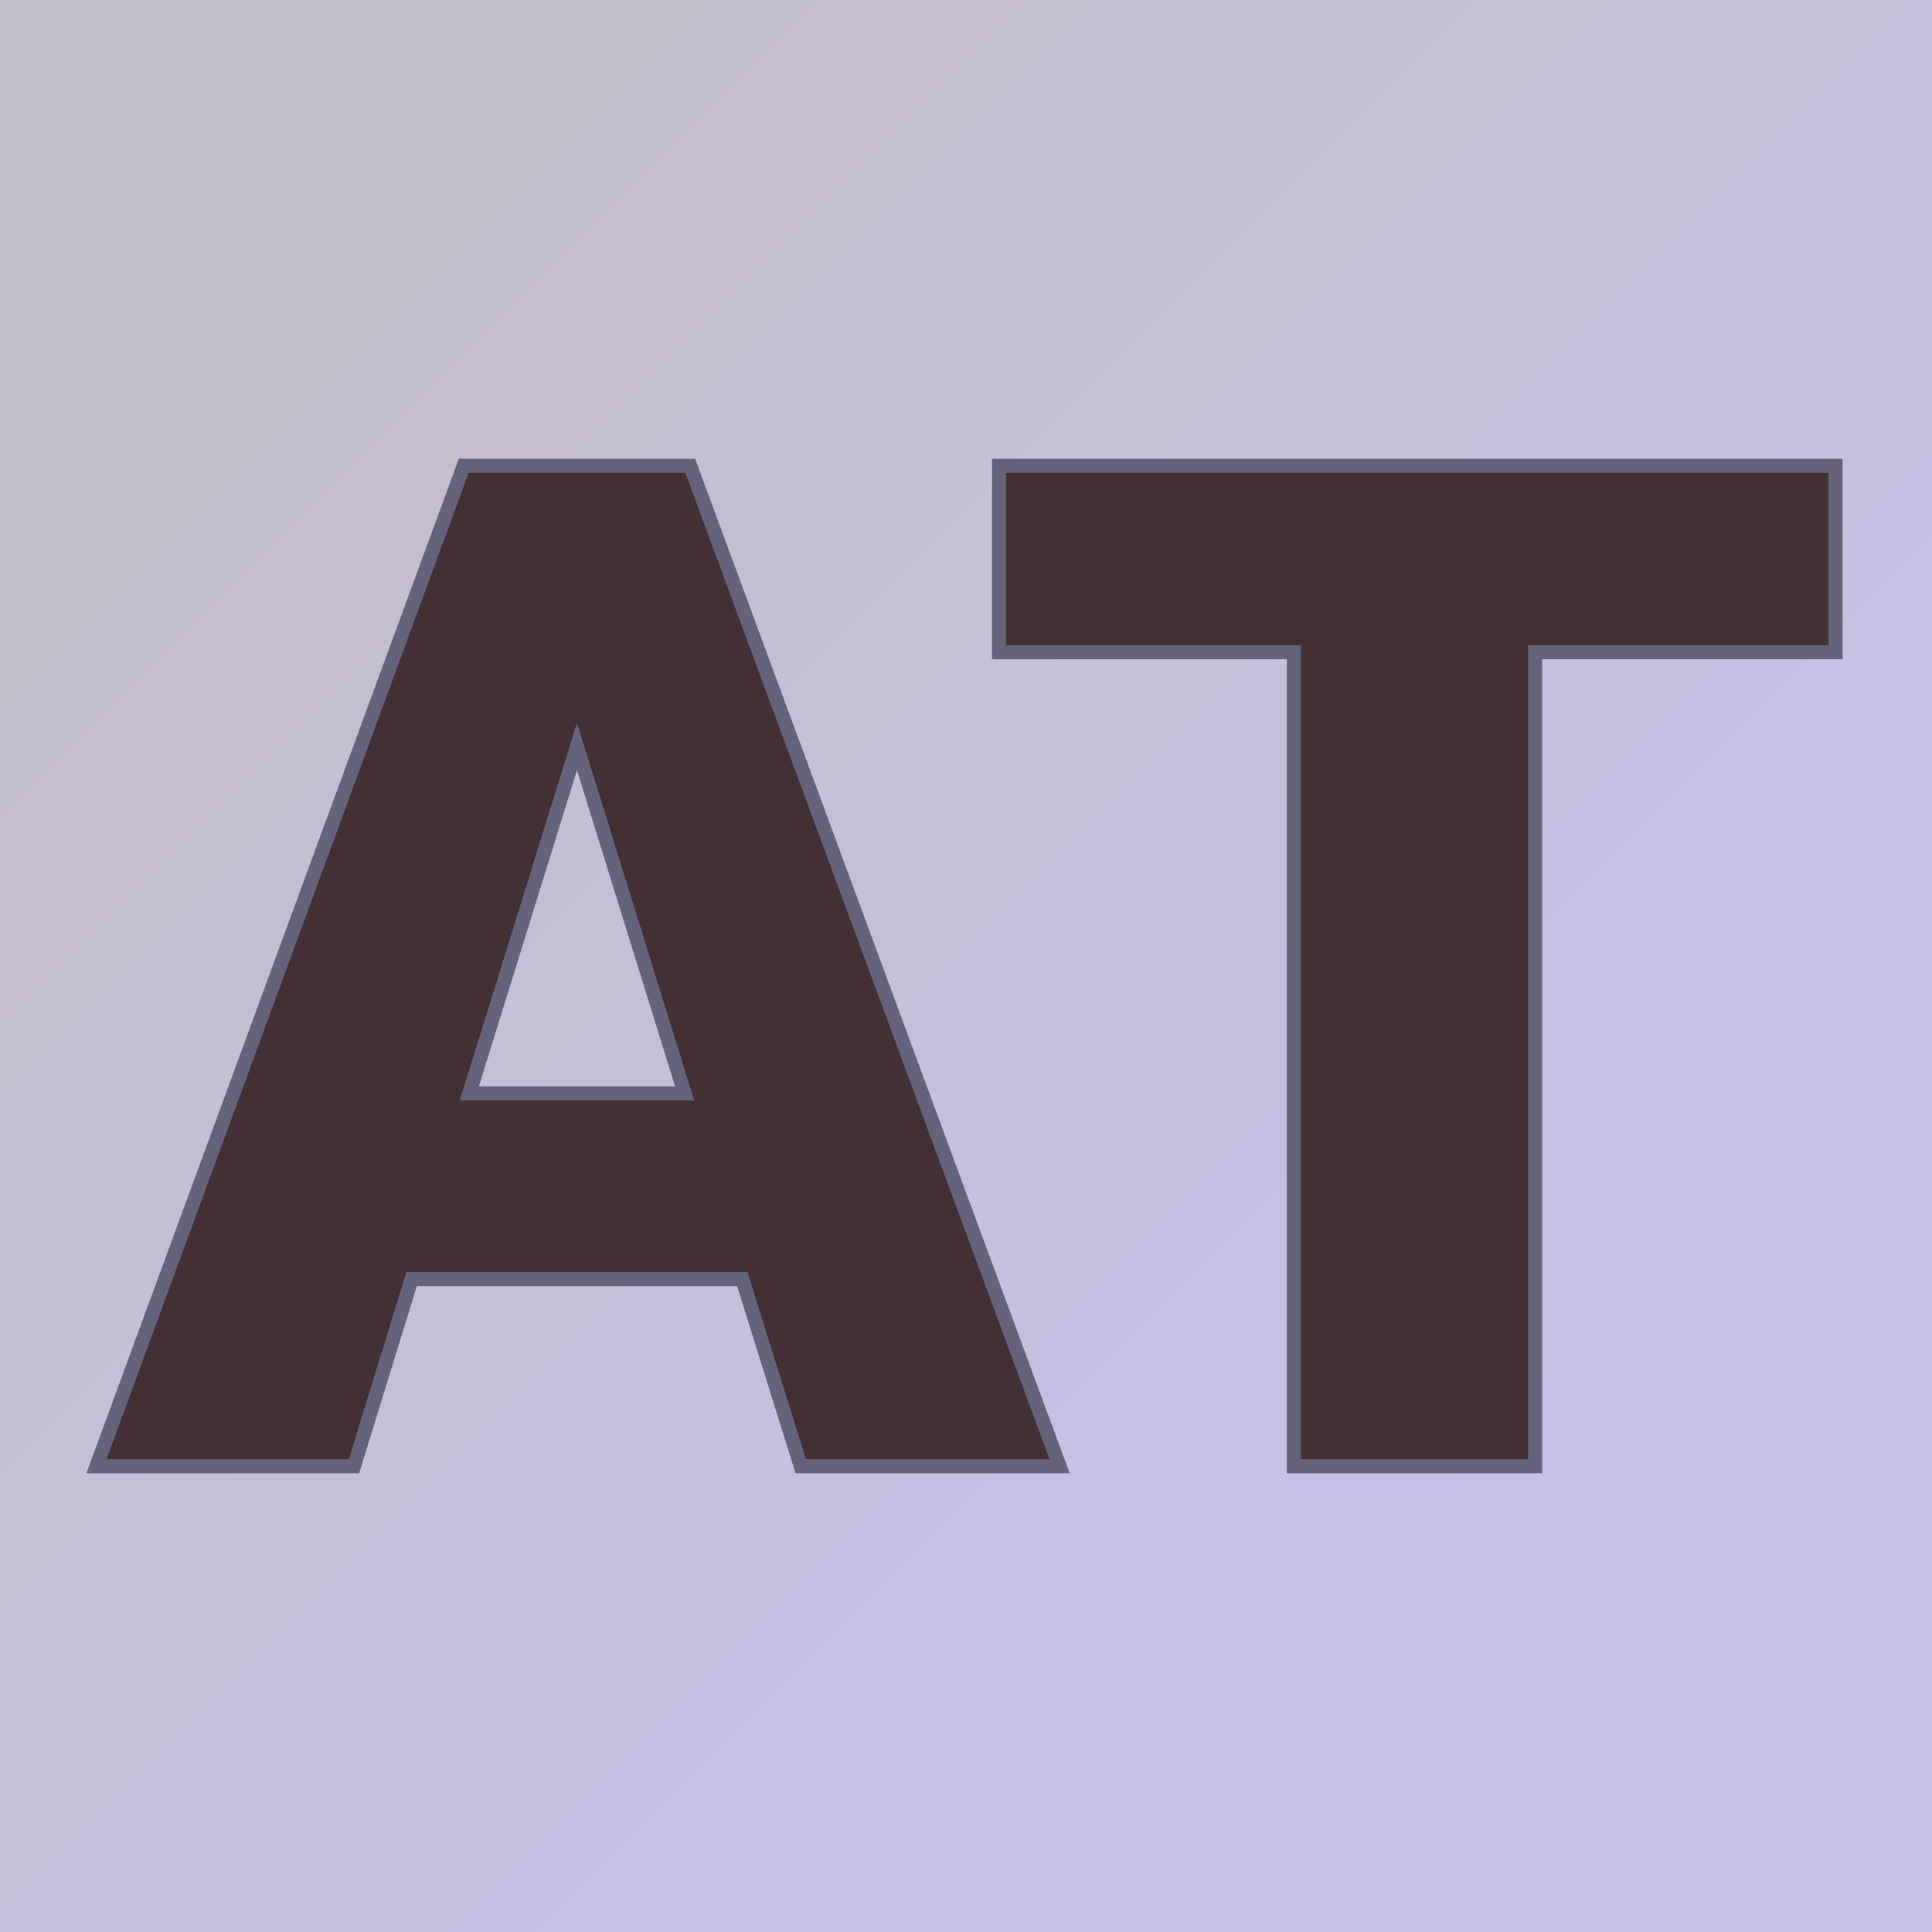
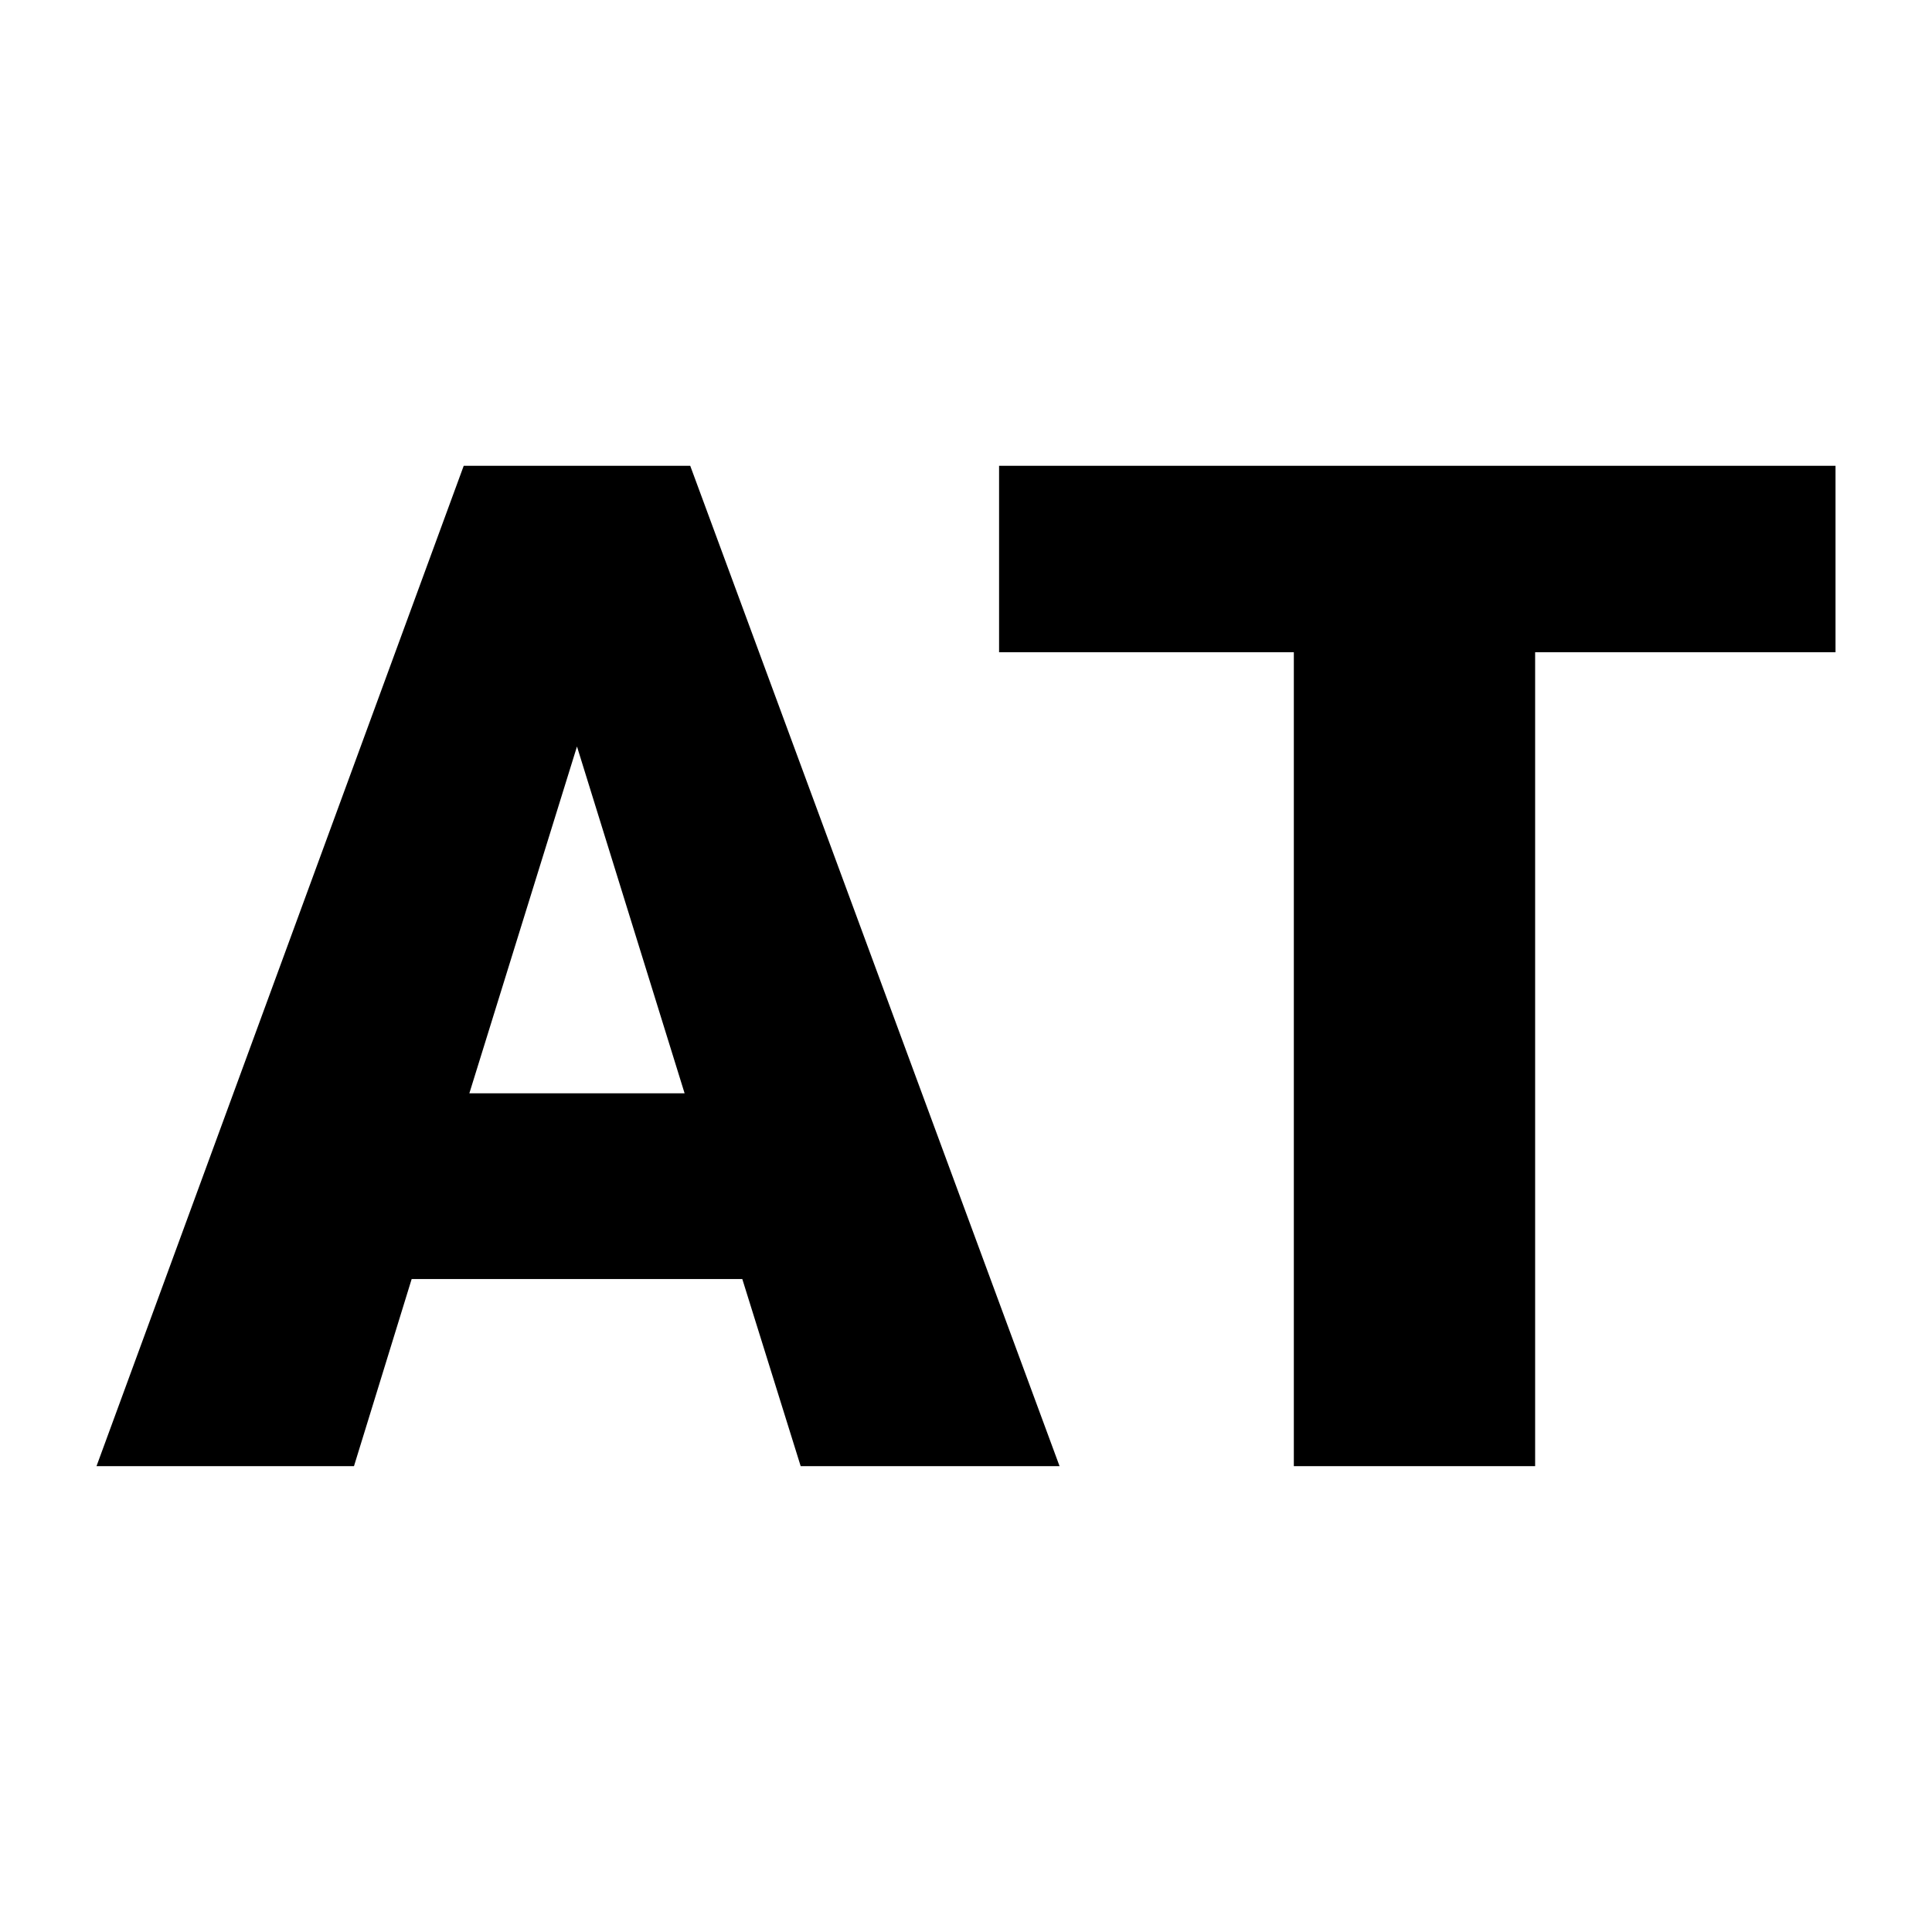
<svg xmlns="http://www.w3.org/2000/svg" version="1.1" viewBox="0 0 200 200">
  <rect width="200" height="200" fill="url('#gradient')" />
  <defs>
    <linearGradient id="gradient" gradientTransform="rotate(45 0.5 0.5)">
-       <stop offset="0%" stop-color="#c3becb" />
-       <stop offset="100%" stop-color="#c9c0ee" />
+       <stop offset="0%" stop-color="#ffffff" />
+       <stop offset="100%" stop-color="#ffffff" />
    </linearGradient>
  </defs>
  <g>
-     <g fill="#433035" transform="matrix(7.282497,0,0,7.282497,10.20771,151.7779)" stroke="#64637b" stroke-width="0.2">
+     <g fill="#000000" transform="matrix(7.282497,0,0,7.282497,10.20771,151.7779)" stroke="#f1cde1" stroke-width="0">
      <path d="M9.98 0L9.15-2.66L4.45-2.66L3.63 0L-0.03 0L5.19-14.22L8.41-14.22L13.66 0L9.98 0ZM6.80-10.23L5.27-5.30L8.33-5.30L6.80-10.23ZM24.69-14.22L24.69-11.57L20.42-11.57L20.42 0L16.99 0L16.99-11.57L12.80-11.57L12.80-14.22L24.69-14.22Z" />
    </g>
  </g>
</svg>
